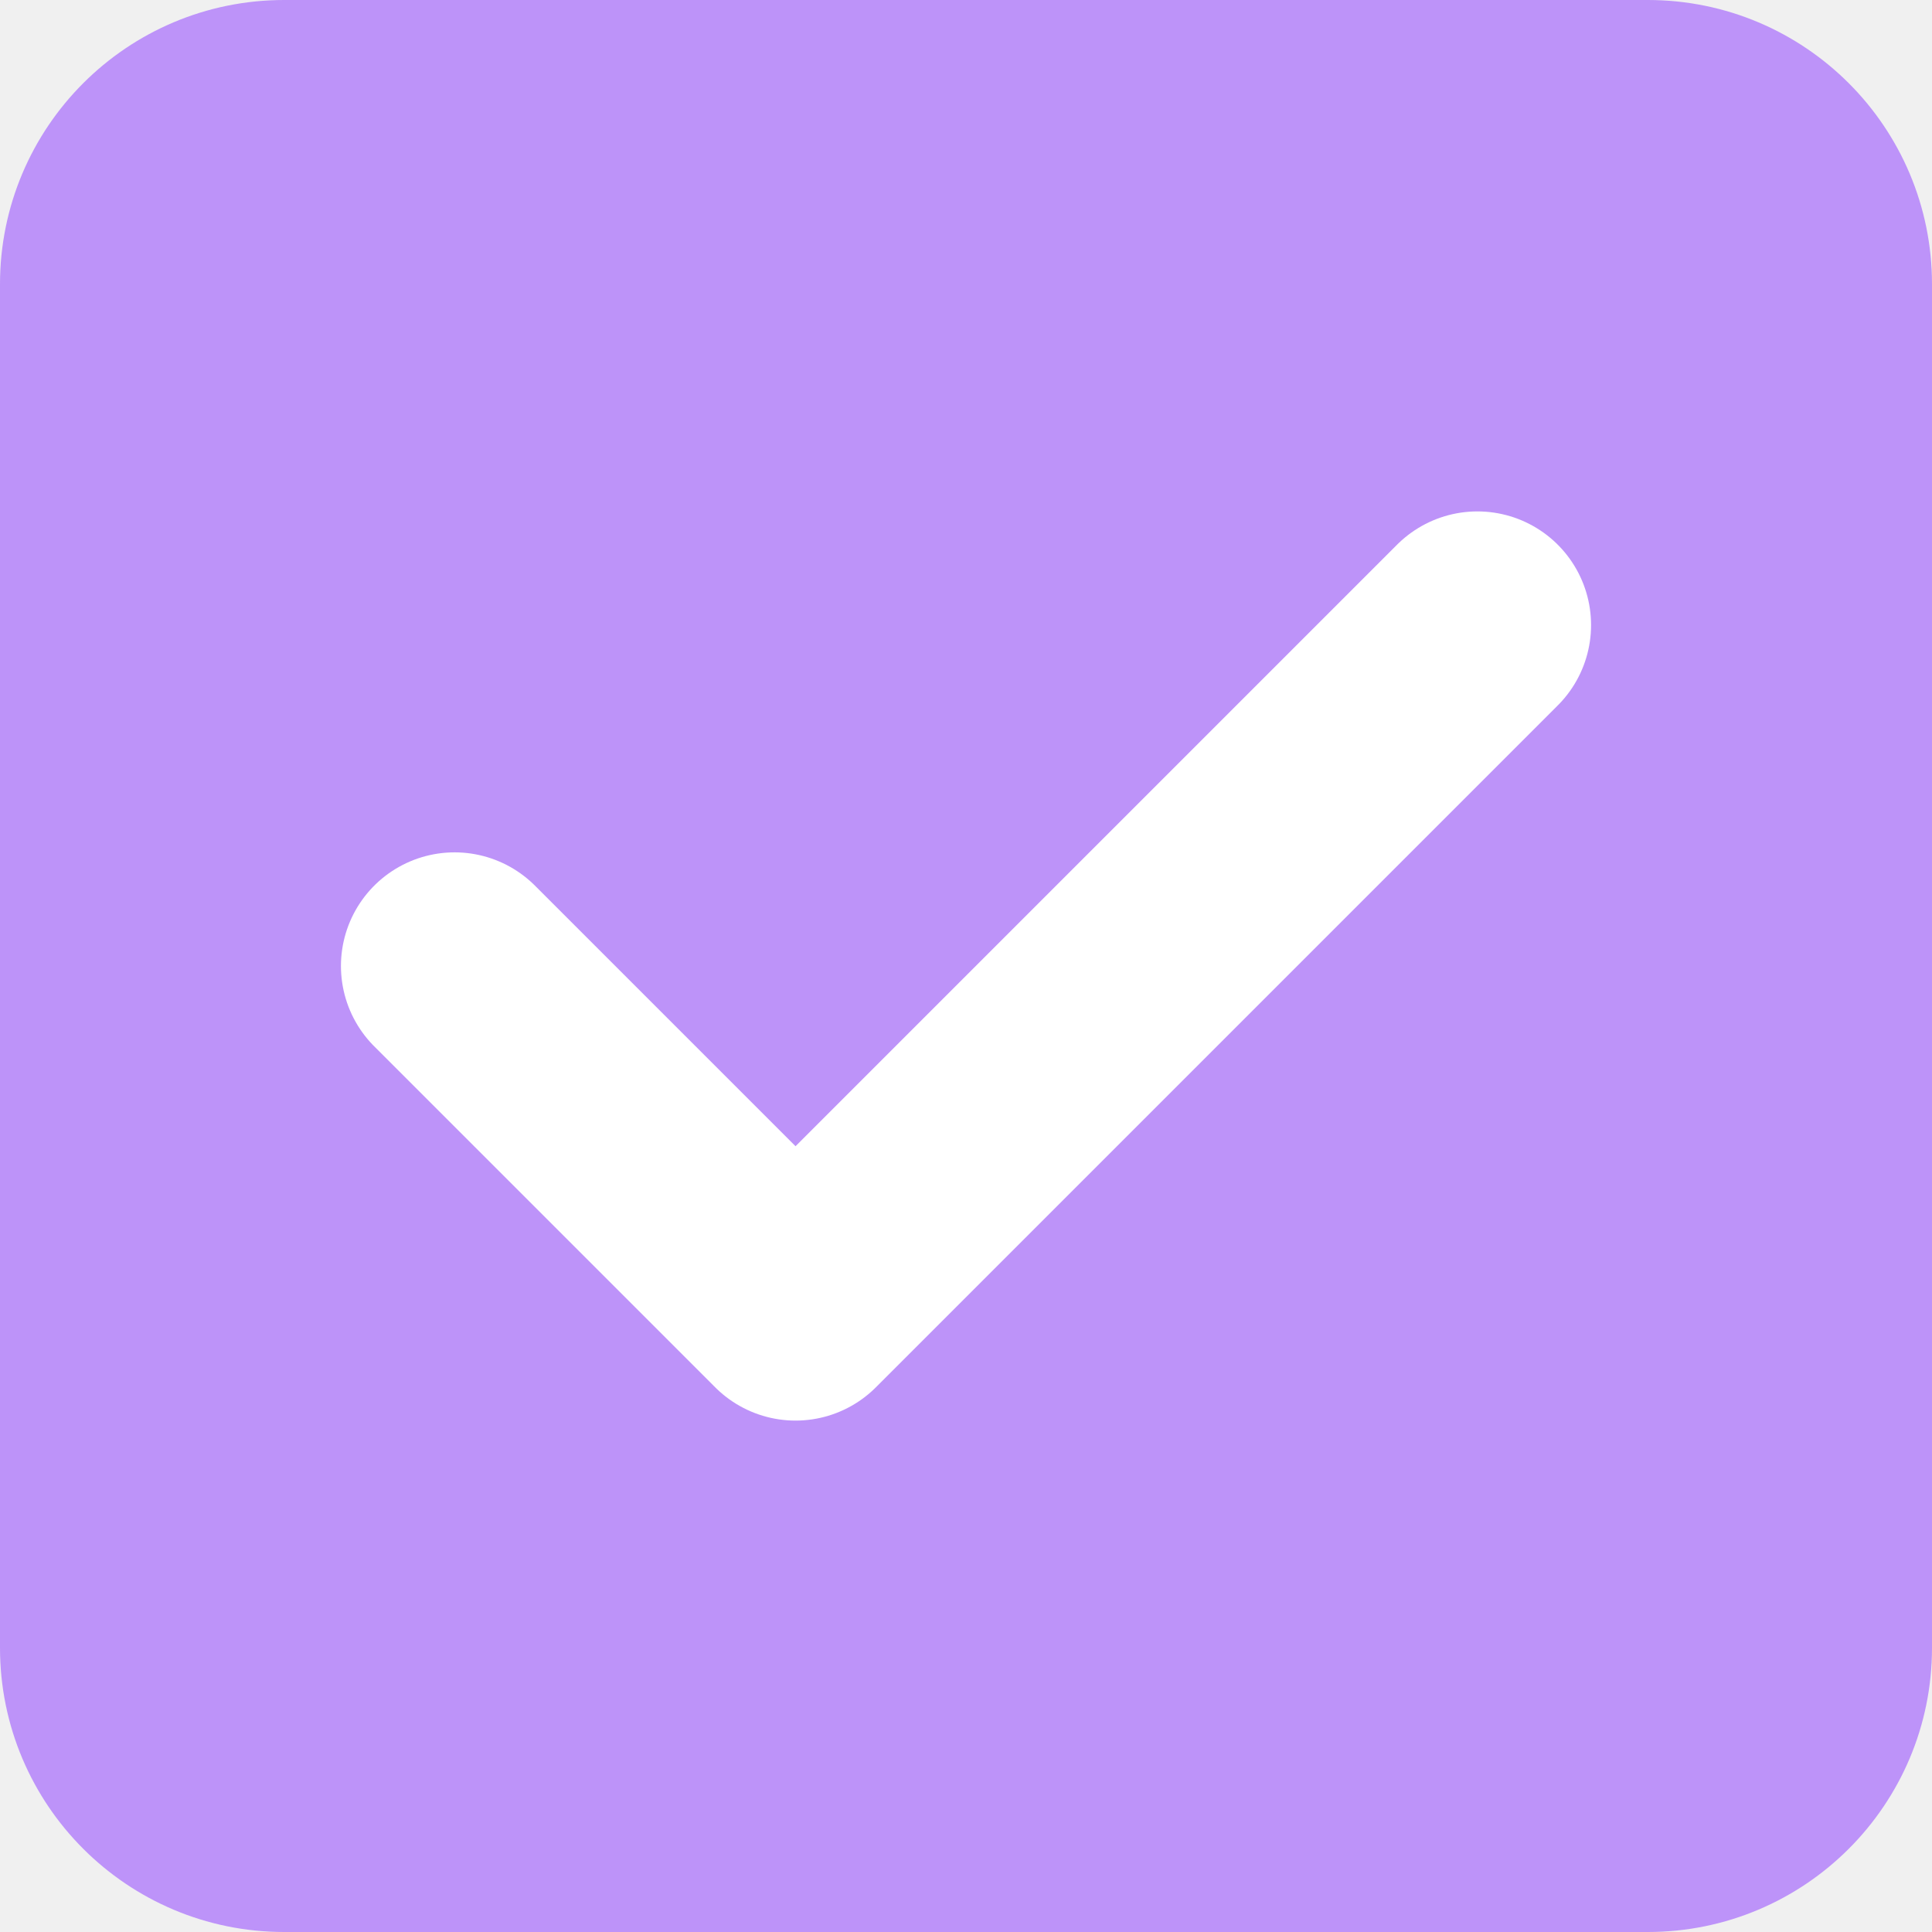
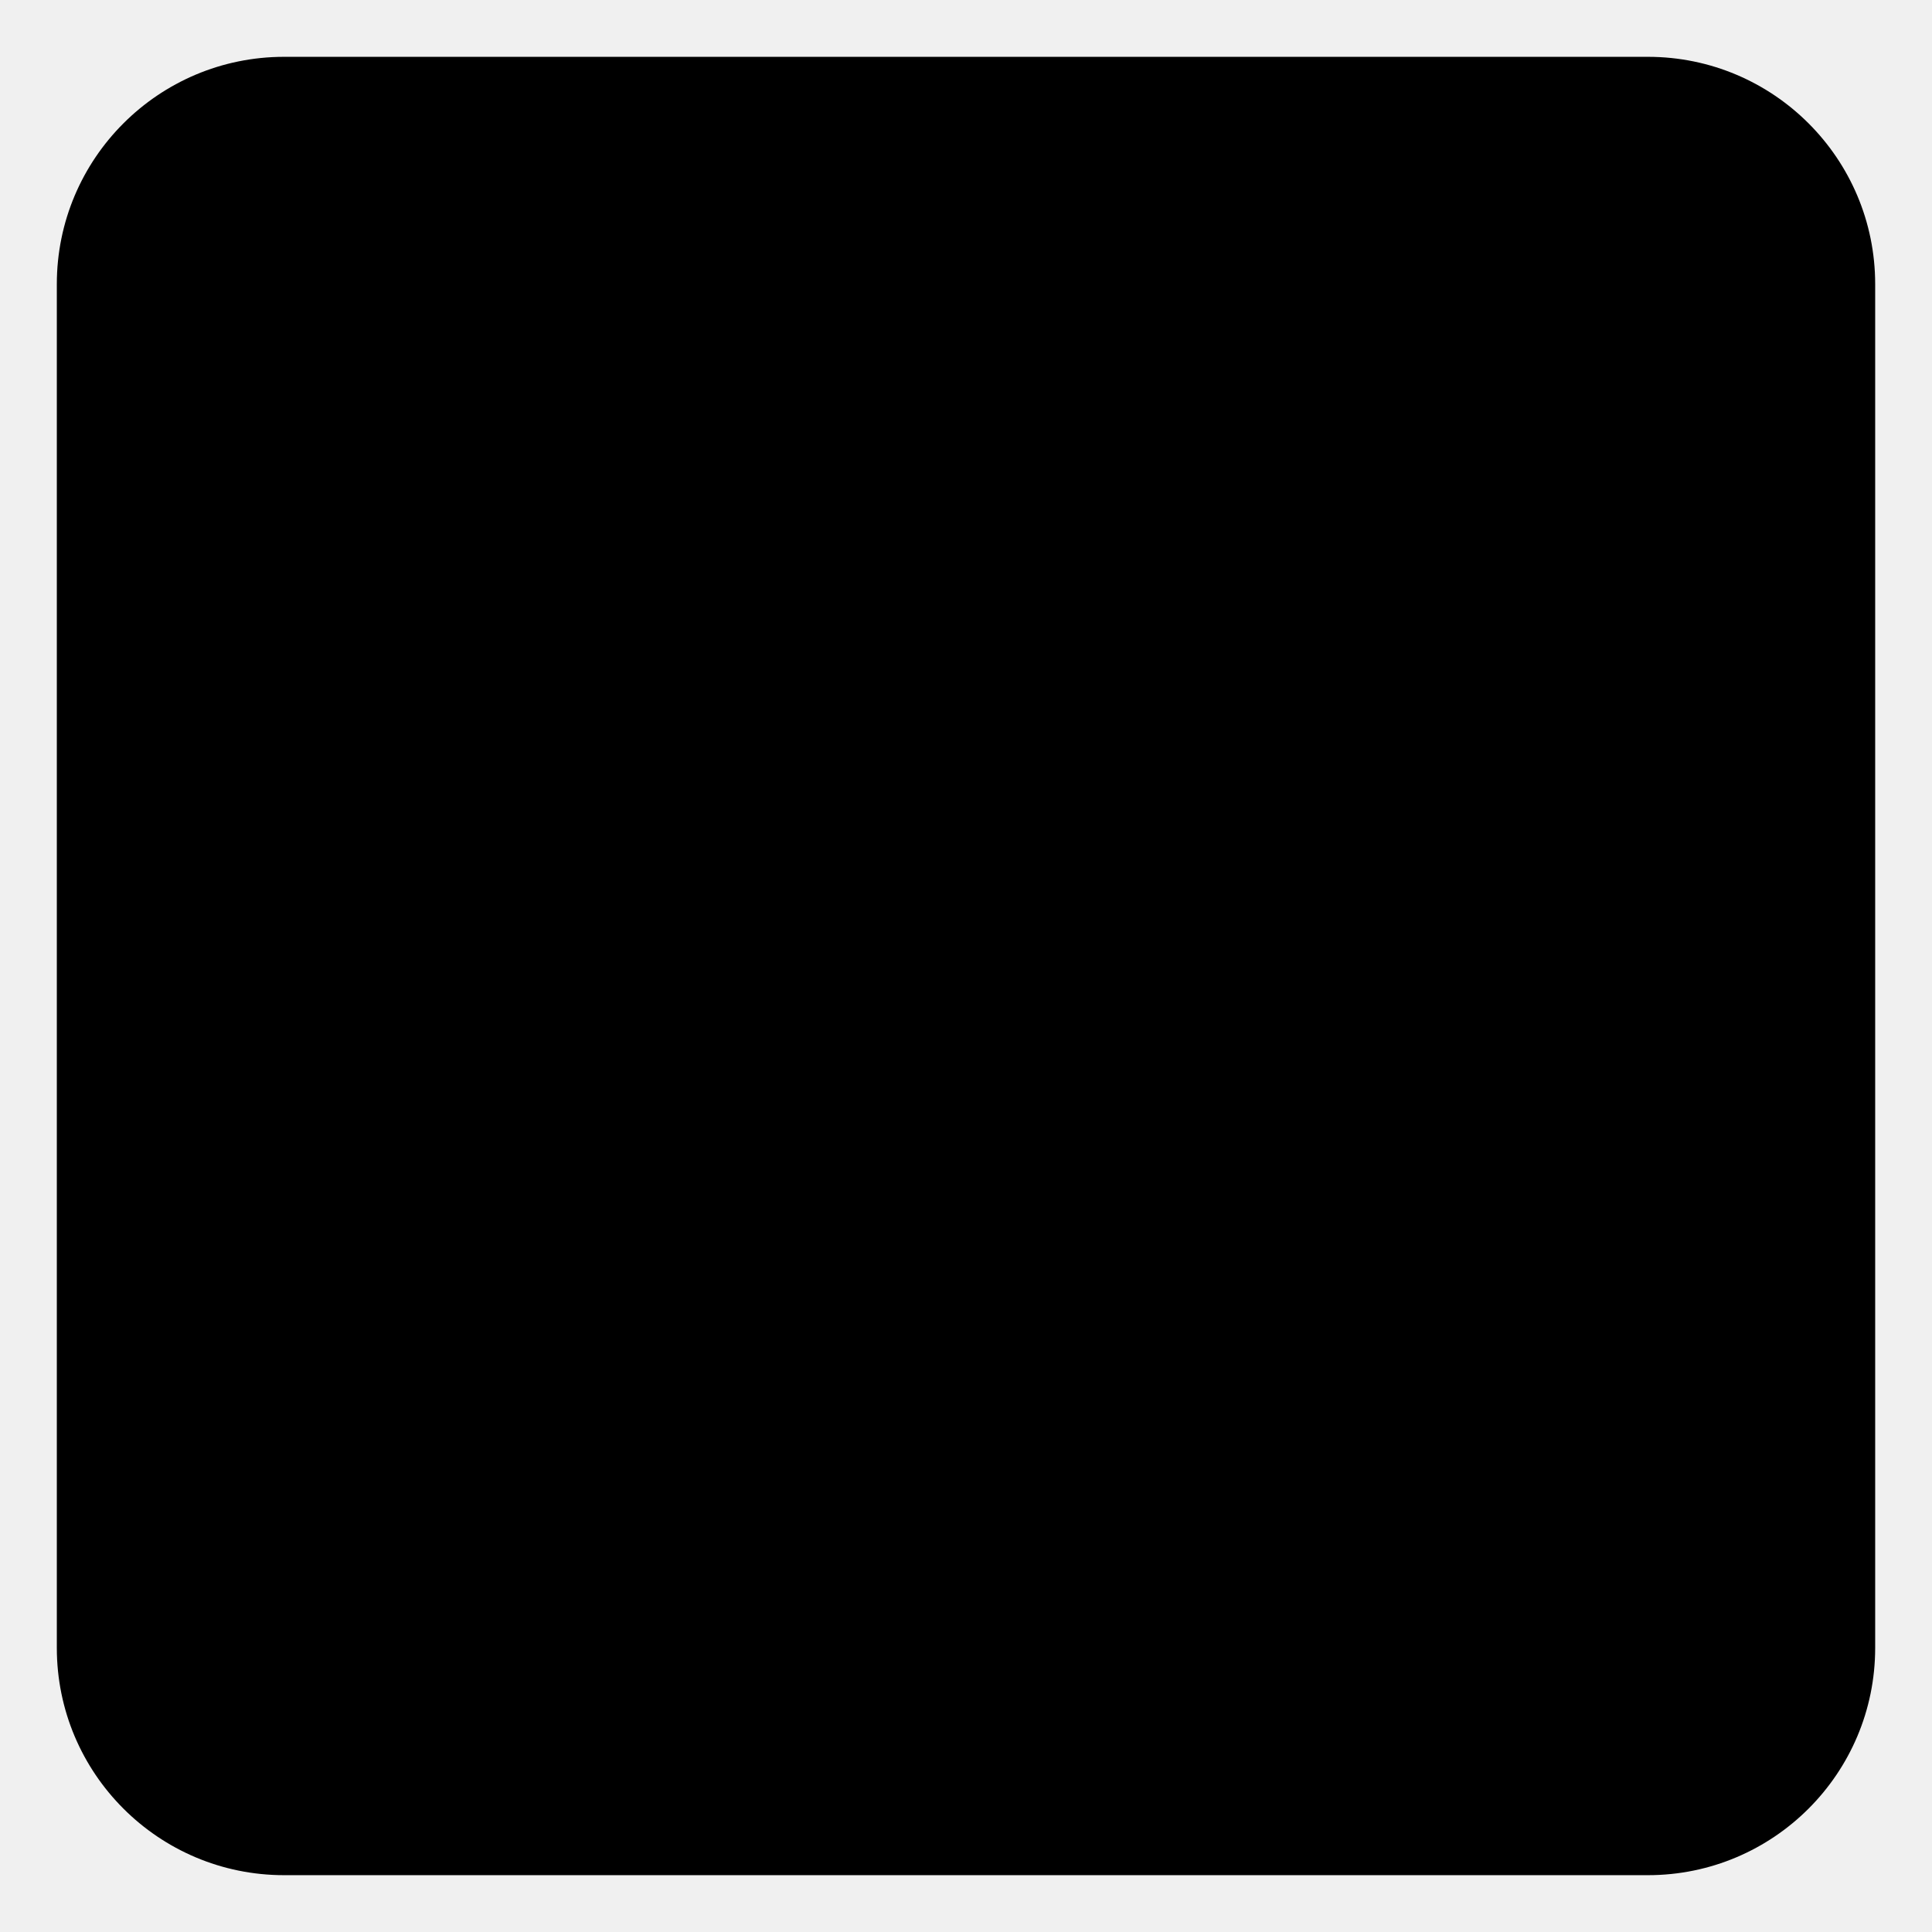
<svg xmlns="http://www.w3.org/2000/svg" width="17" height="17" viewBox="0 0 17 17">
-   <rect x="0.5" y="0.5" width="16" height="16" rx="2" stroke="#BD93F9" fill="#BD93F9" stroke-width="1" />
-   <path d="M 4 8.5 L 7 11.5 L 13 5.5" stroke="white" stroke-width="2" fill="none" stroke-linecap="round" stroke-linejoin="round" />
+   <rect x="0.5" y="0.5" width="16" height="16" rx="2" stroke="%ACCENT%" fill="%ACCENT%" stroke-width="1" />
+   <path d="M 4 8.5 L 7 11.5 L 13 5.5" stroke="%BG_PRIMARY%" stroke-width="2" fill="none" stroke-linecap="round" stroke-linejoin="round" />
</svg>
